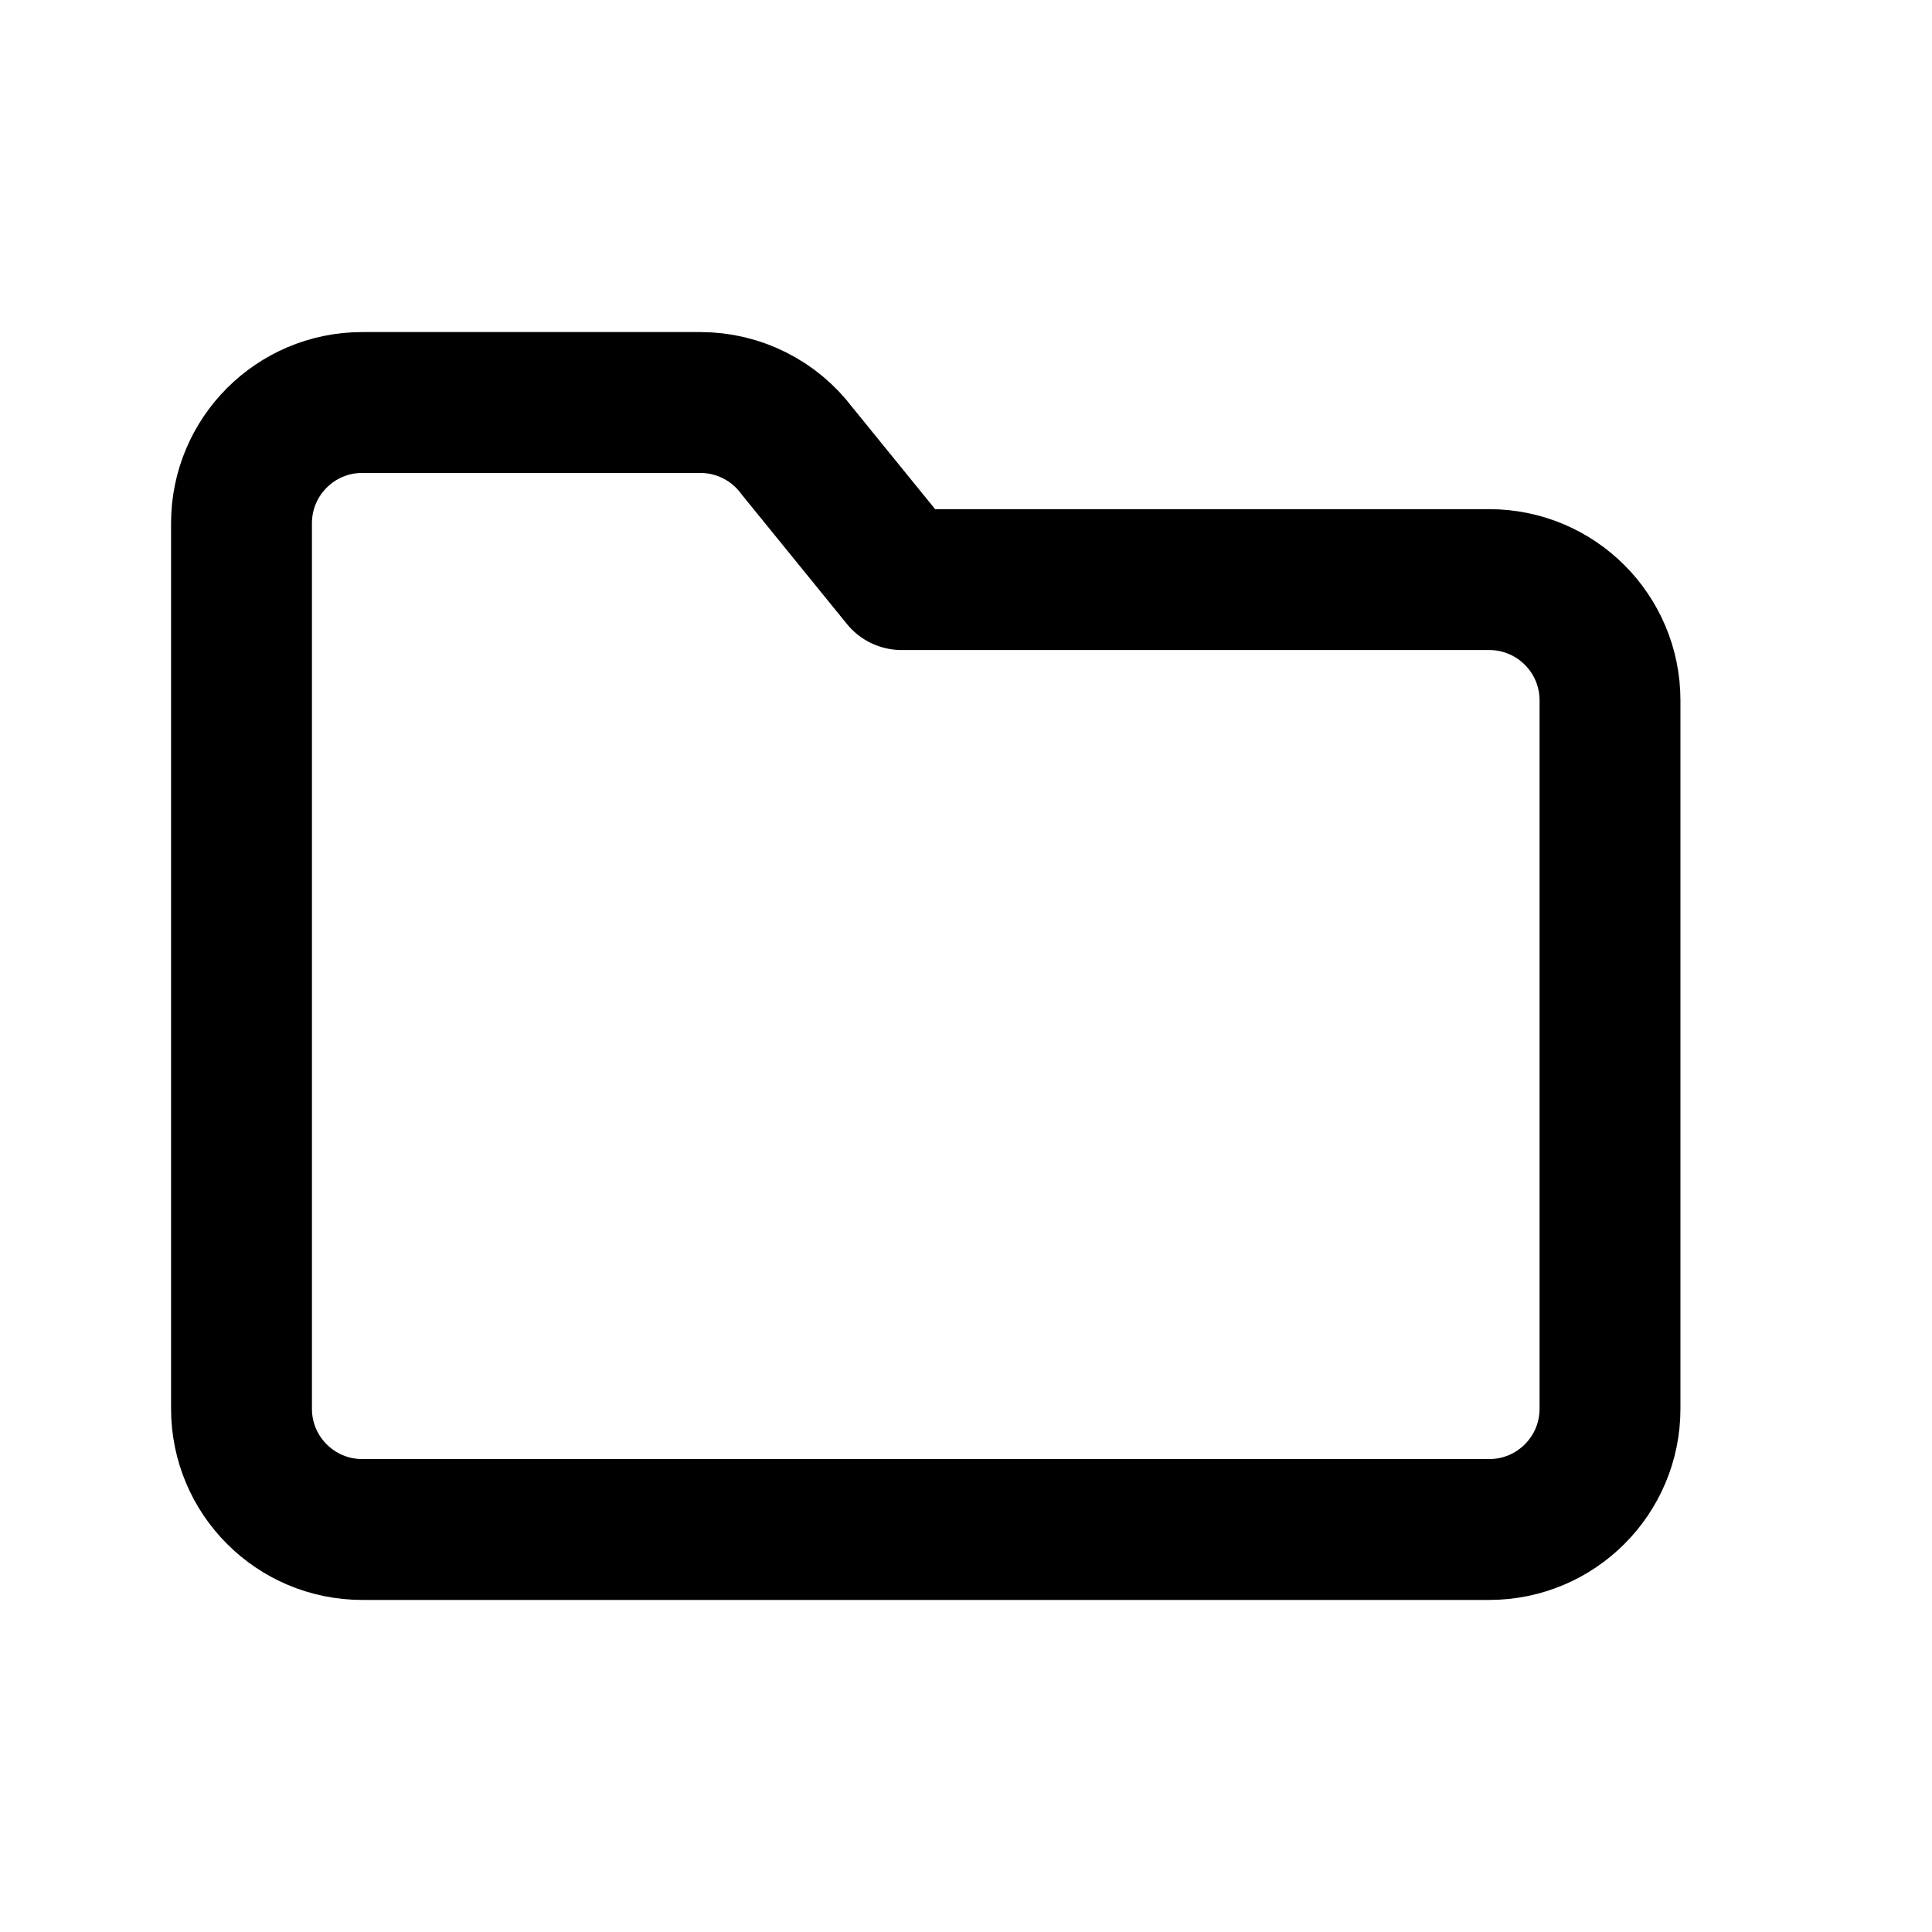
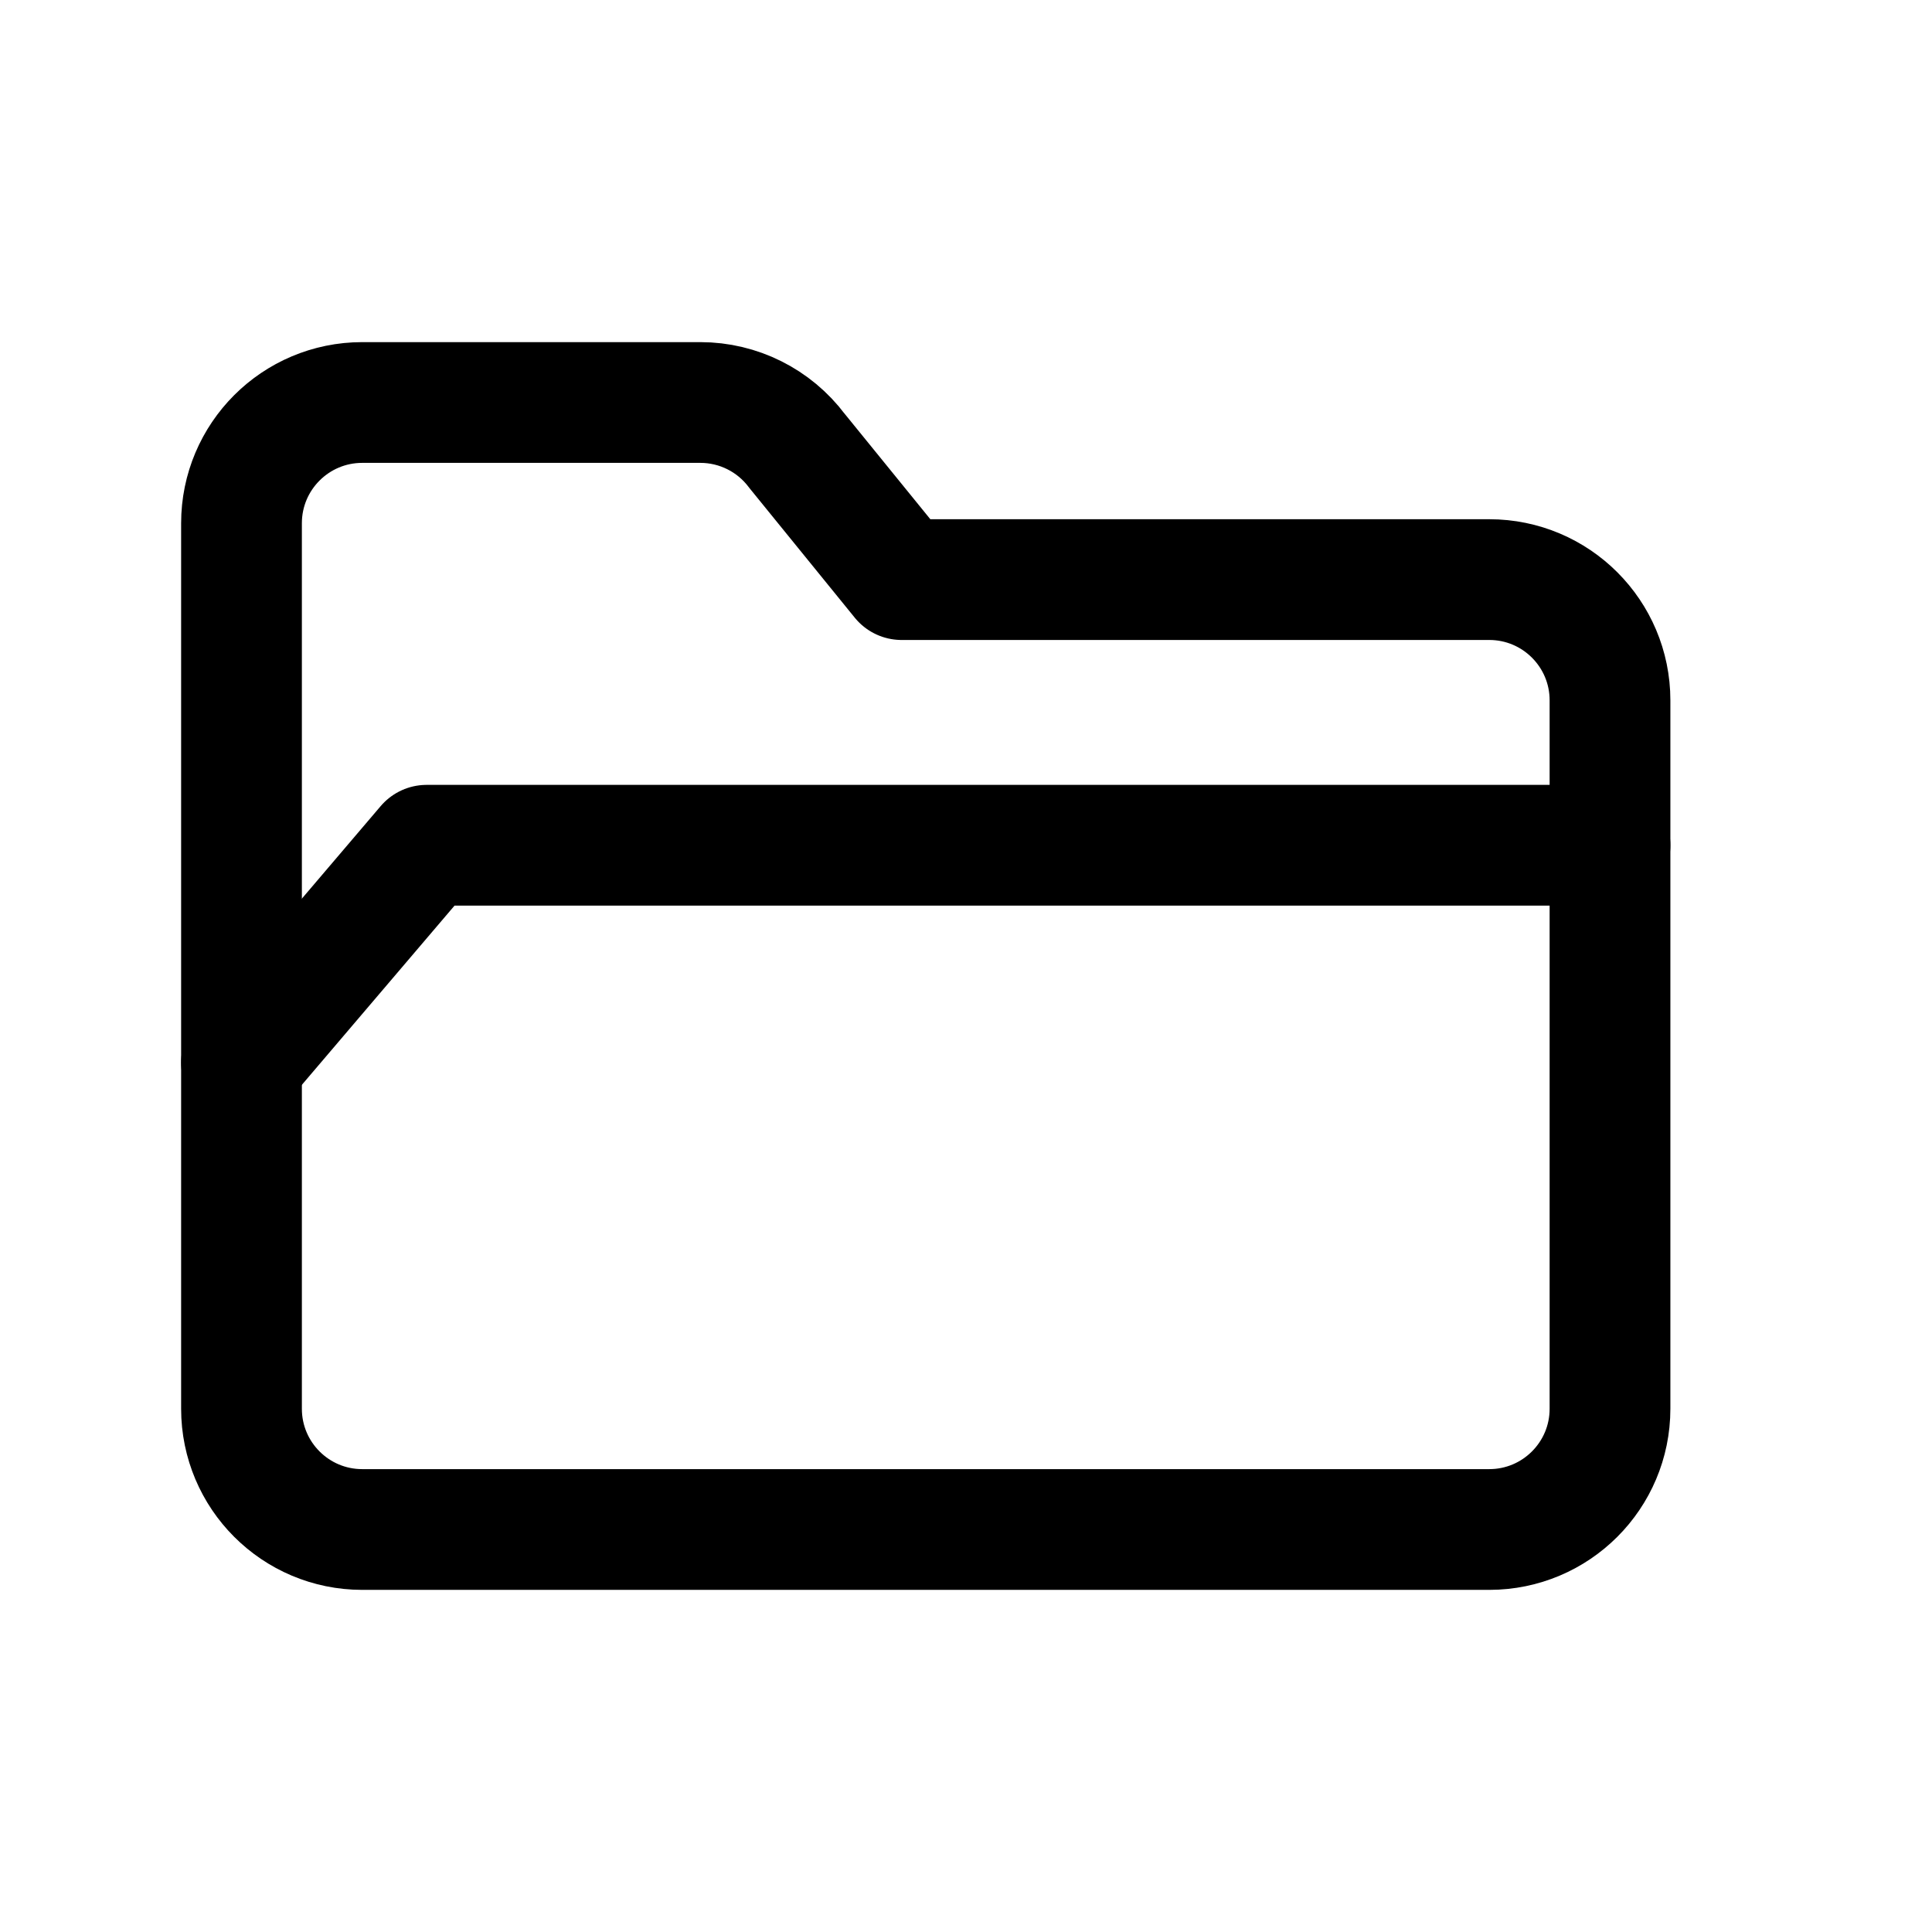
- <svg xmlns="http://www.w3.org/2000/svg" viewBox="0 0 24 24" fill="none" stroke="currentColor" stroke-width="1.75" stroke-linecap="round" stroke-linejoin="round">
+ <svg xmlns="http://www.w3.org/2000/svg" viewBox="0 0 24 24" fill="none" stroke="currentColor" stroke-width="1.5" stroke-linecap="round" stroke-linejoin="round">
  <path d="M3 17.5V6.5A1.5 1.5 0 0 1 4.5 5h4.2a1.5 1.5 0 0 1 1.2.6L11.2 7.2h7.3A1.5 1.5 0 0 1 20 8.7v8.8A1.5 1.5 0 0 1 18.5 19h-14A1.5 1.5 0 0 1 3 17.5Z" />
+   <path d="M3 13.2 5.3 10.5H20" />
</svg>
